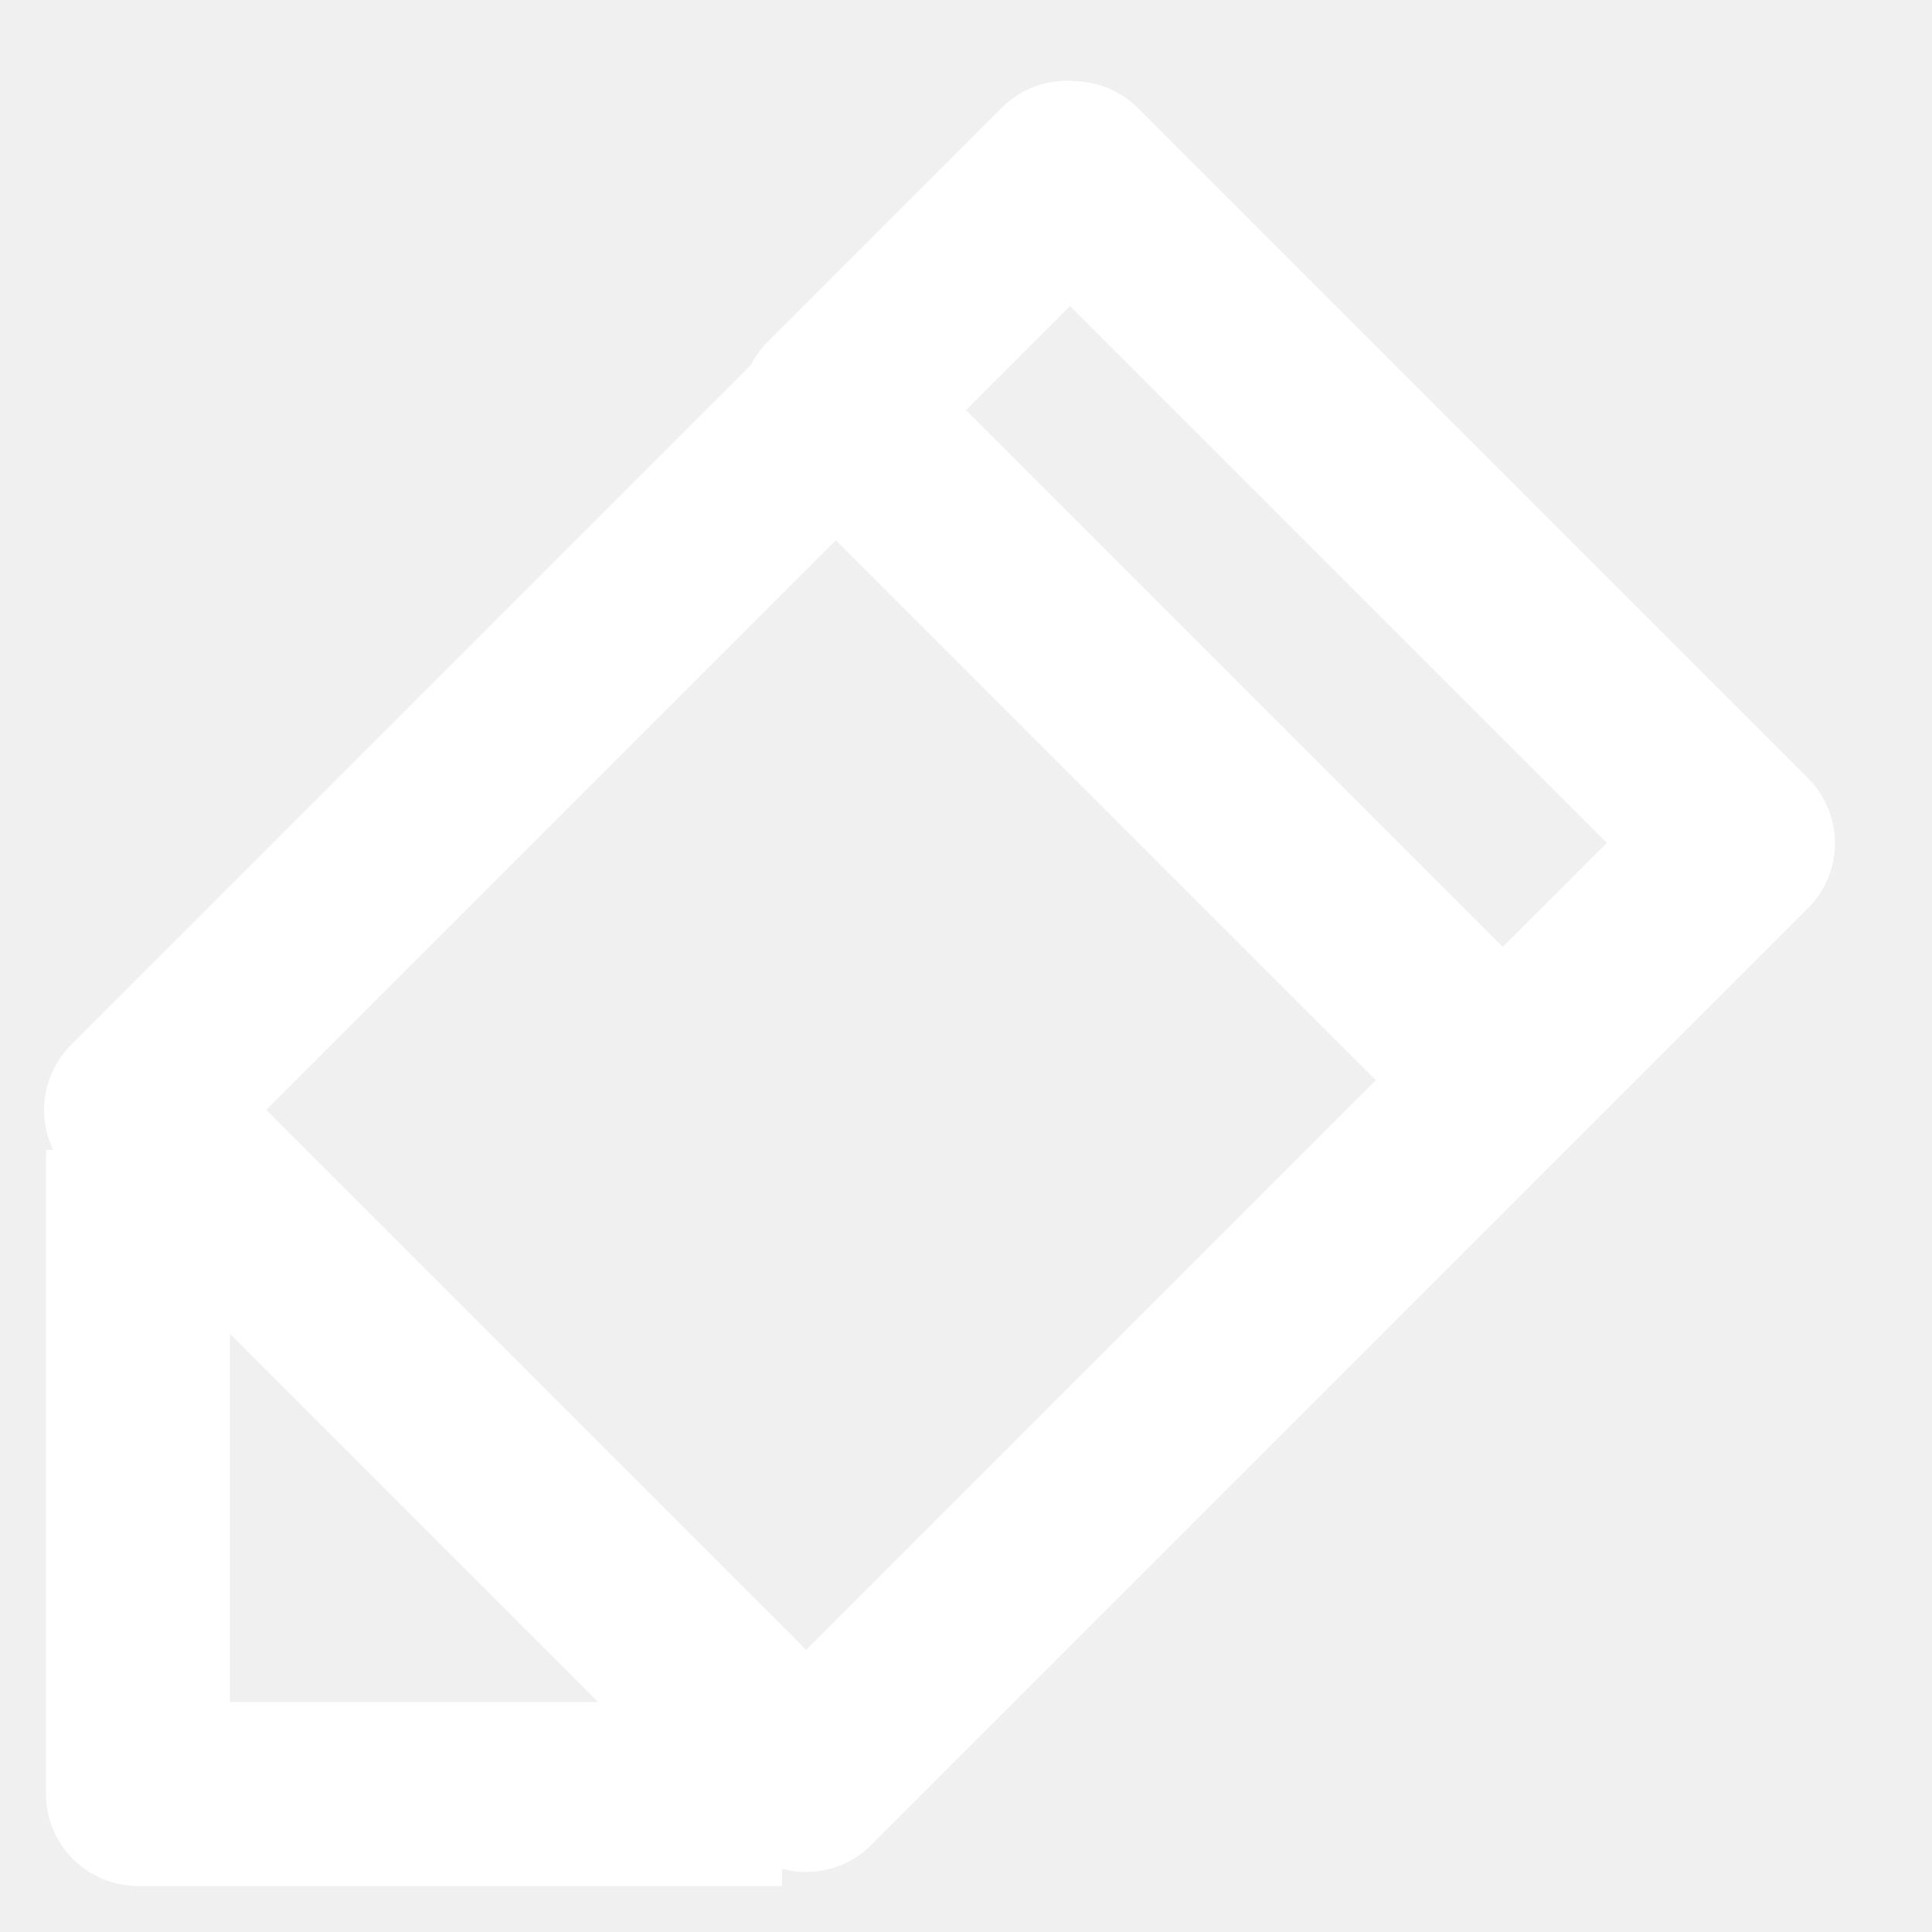
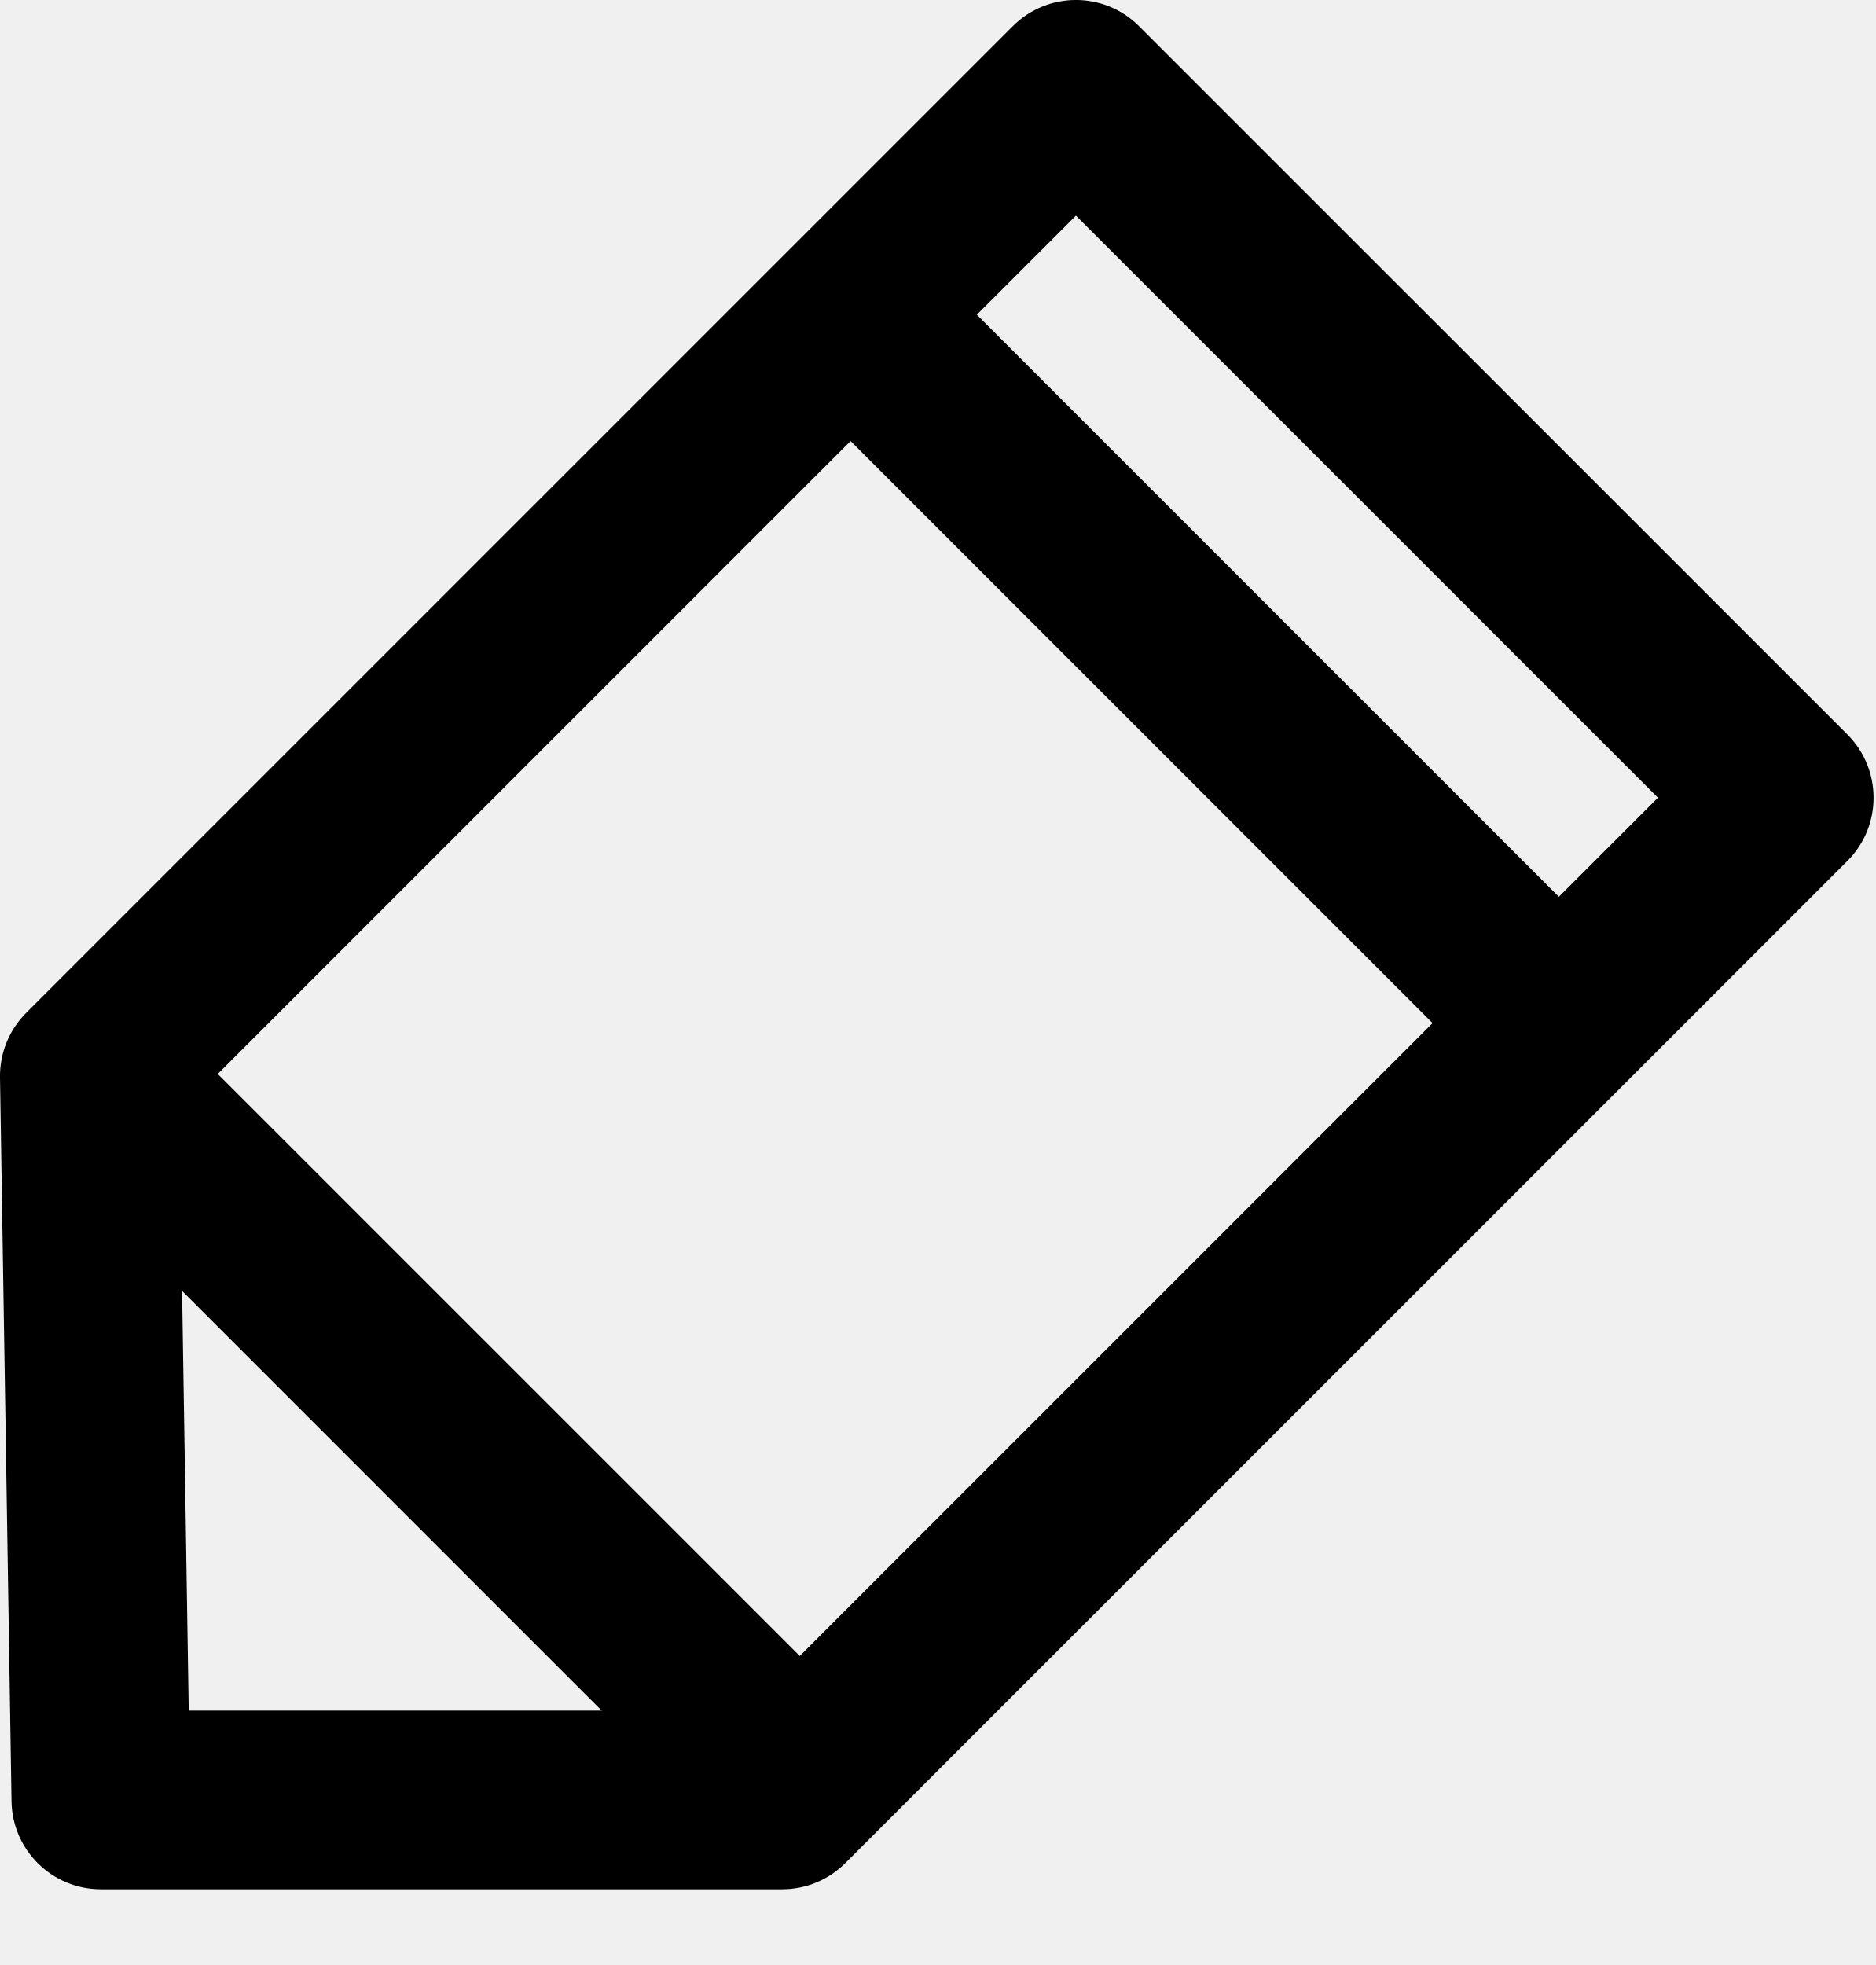
- <svg xmlns="http://www.w3.org/2000/svg" version="1.1" id="Layer_1" x="0px" y="0px" viewBox="0 0 21 21" style="enable-background:new 0 0 21 21;" xml:space="preserve">
-   <style type="text/css">
- 	.st0{fill:none;stroke:#ffffff;stroke-width:2;stroke-linejoin:round;stroke-miterlimit:10;}
- </style>
-   <rect x="3" y="5.5" transform="matrix(0.7071 -0.7071 0.7071 0.7071 -4.5308 10.2966)" class="st0" width="14.4" height="10.3" />
-   <polyline class="st0" points="1.5,12.5 1.5,19.5 8.5,19.5 " />
-   <rect x="8.8" y="5" transform="matrix(0.7071 0.7071 -0.7071 0.7071 8.9093 -7.8801)" class="st0" width="10.3" height="3.6" />
+ <svg xmlns="http://www.w3.org/2000/svg" width="21px" height="22px" viewBox="0 0 21 22" version="1.1">
+   <g id="Page-1" stroke="none" stroke-width="1" fill="none" fill-rule="evenodd">
+     <g id="icon-edit" transform="translate(1, 1)" fill="#000000" fill-rule="nonzero">
+       <path d="M0.129,20.152 C-0.417,20.152 -0.862,19.714 -0.871,19.168 L-1,11.063 C-1.004,10.792 -0.899,10.532 -0.707,10.34 L10.34,-0.707 C10.731,-1.098 11.364,-1.098 11.754,-0.707 L19.686,7.224 C20.076,7.615 20.076,8.248 19.686,8.638 L8.465,19.859 C8.277,20.047 8.023,20.152 7.758,20.152 L0.129,20.152 Z M1.113,18.152 L7.343,18.152 L17.564,7.931 L11.047,1.414 L1.007,11.455 L1.113,18.152 Z" id="Path-2" />
+       <polygon id="Path-3" points="-0.707 11.707 0.707 10.293 8.974 18.559 7.559 19.974" />
+       <polygon id="Path-4" points="7.293 2.707 8.707 1.293 17.707 10.293 16.293 11.707" />
+     </g>
+   </g>
</svg>
